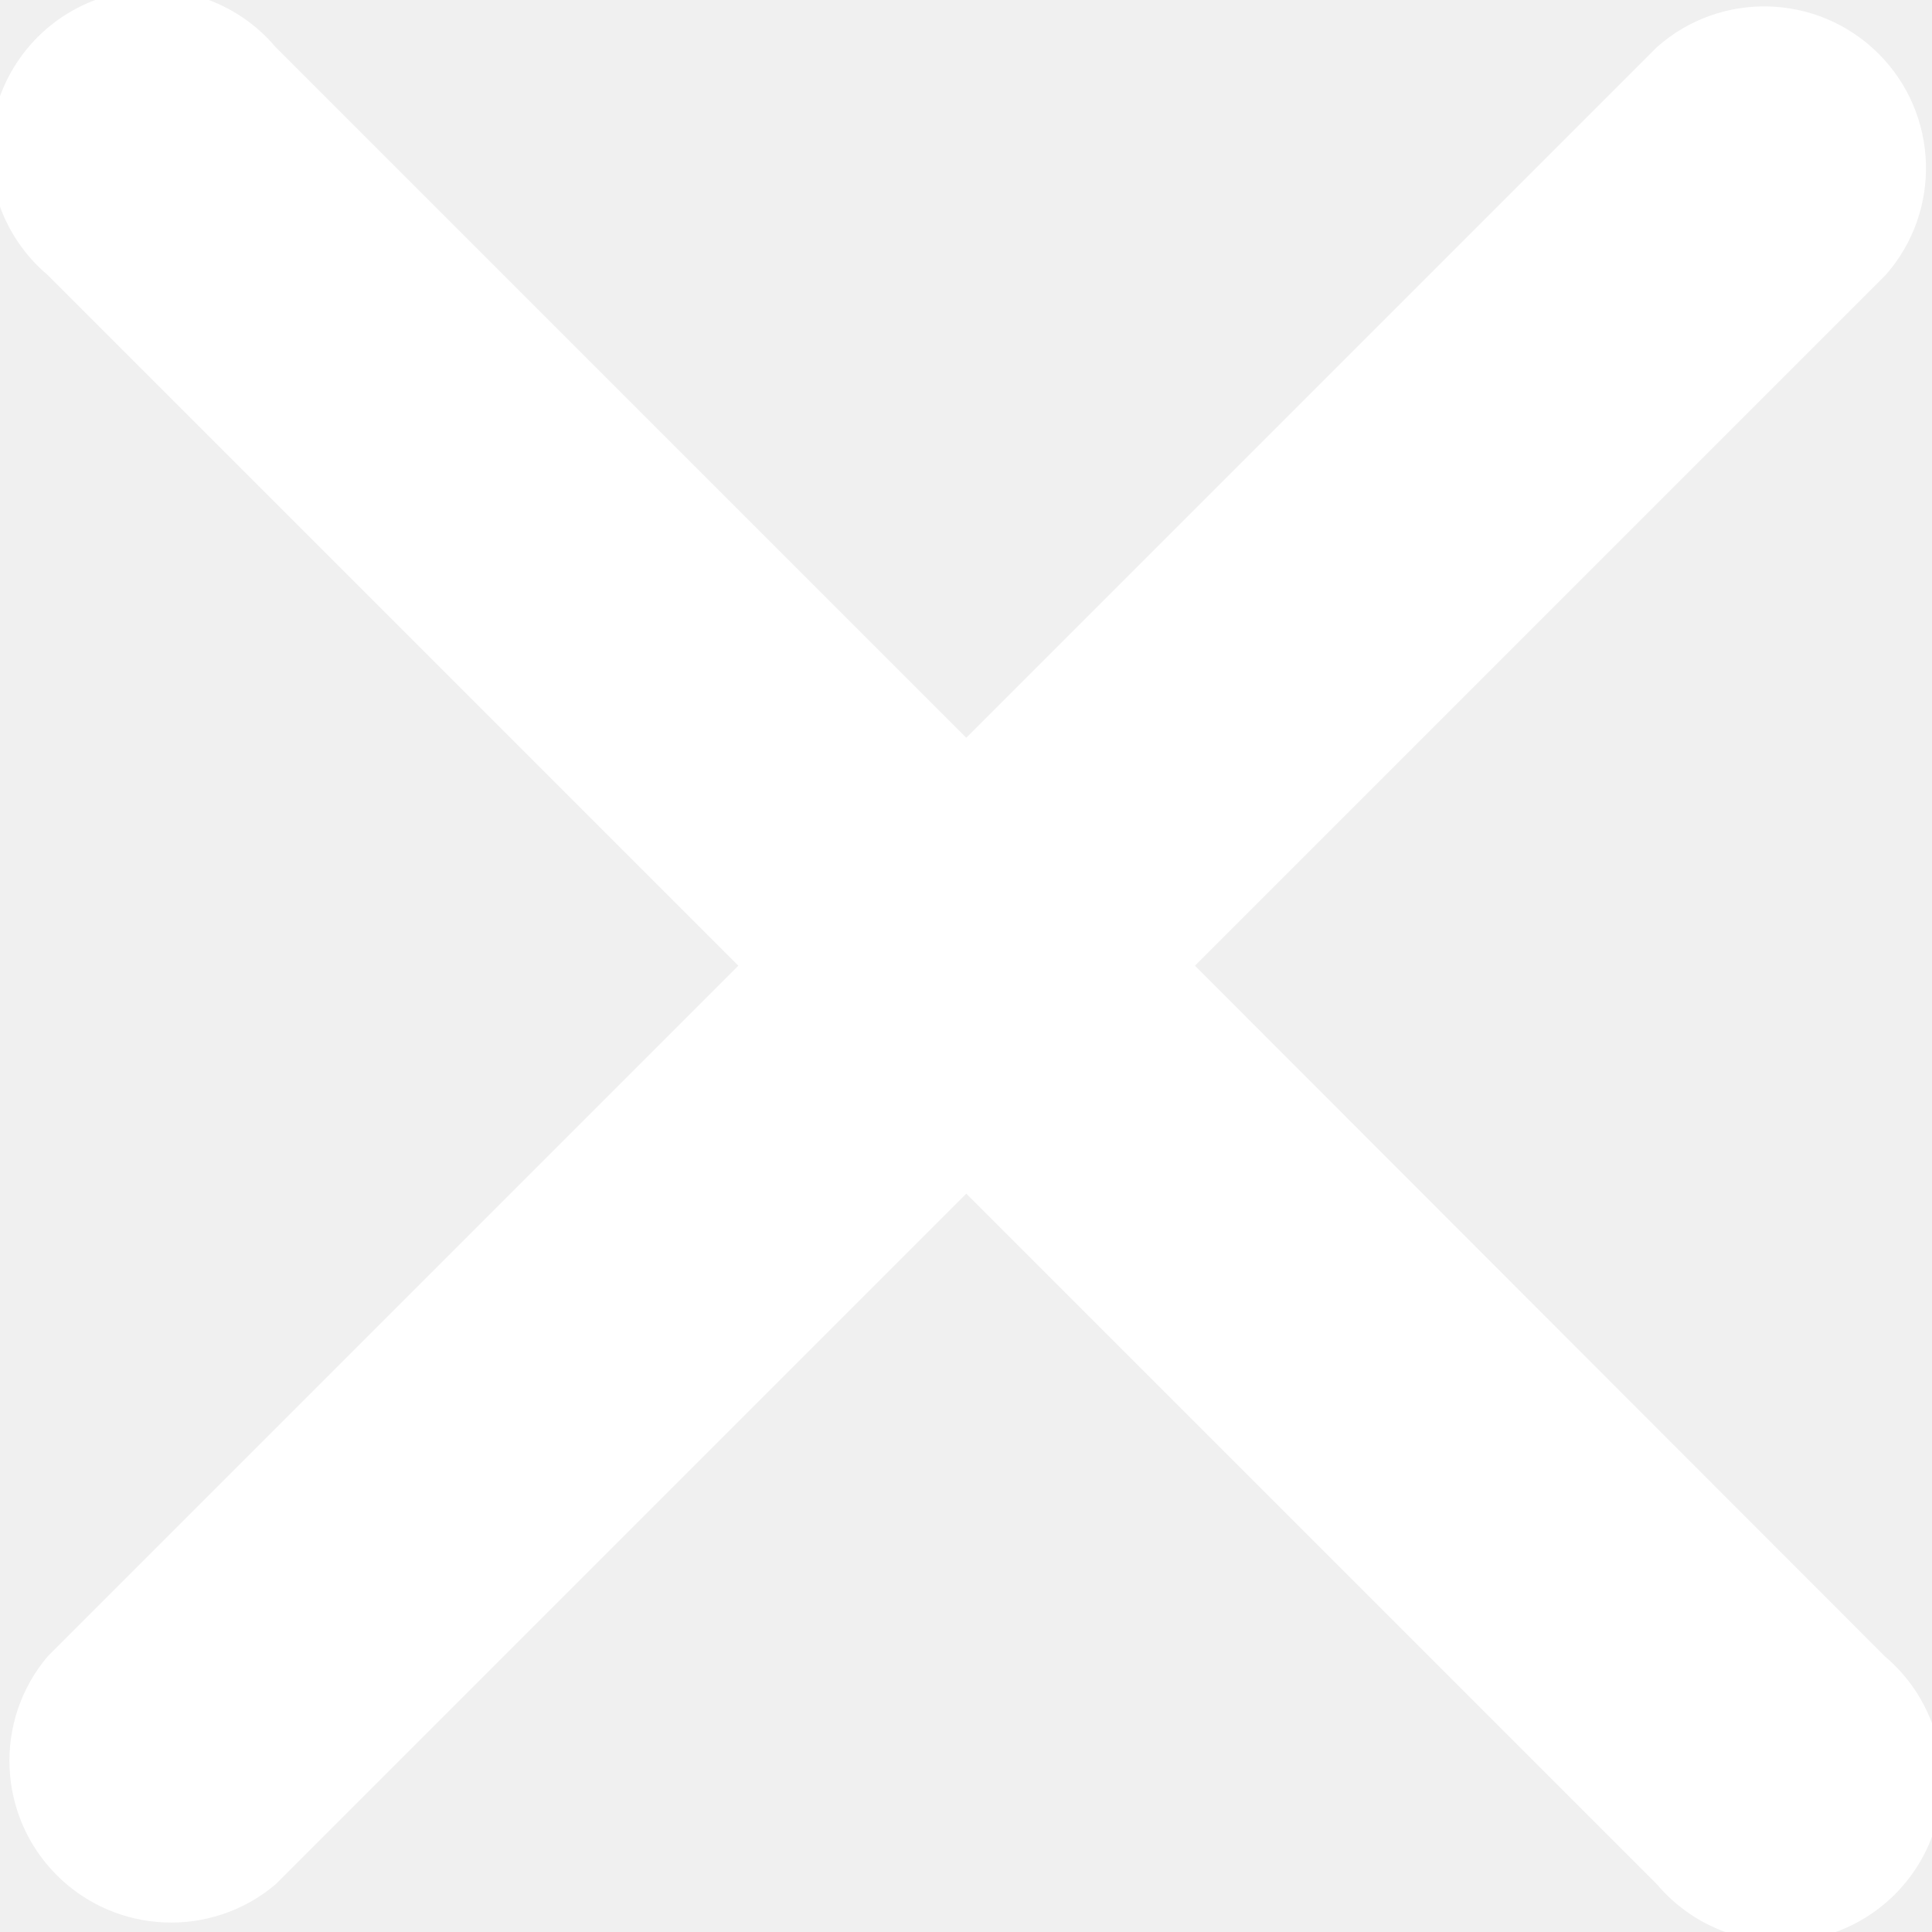
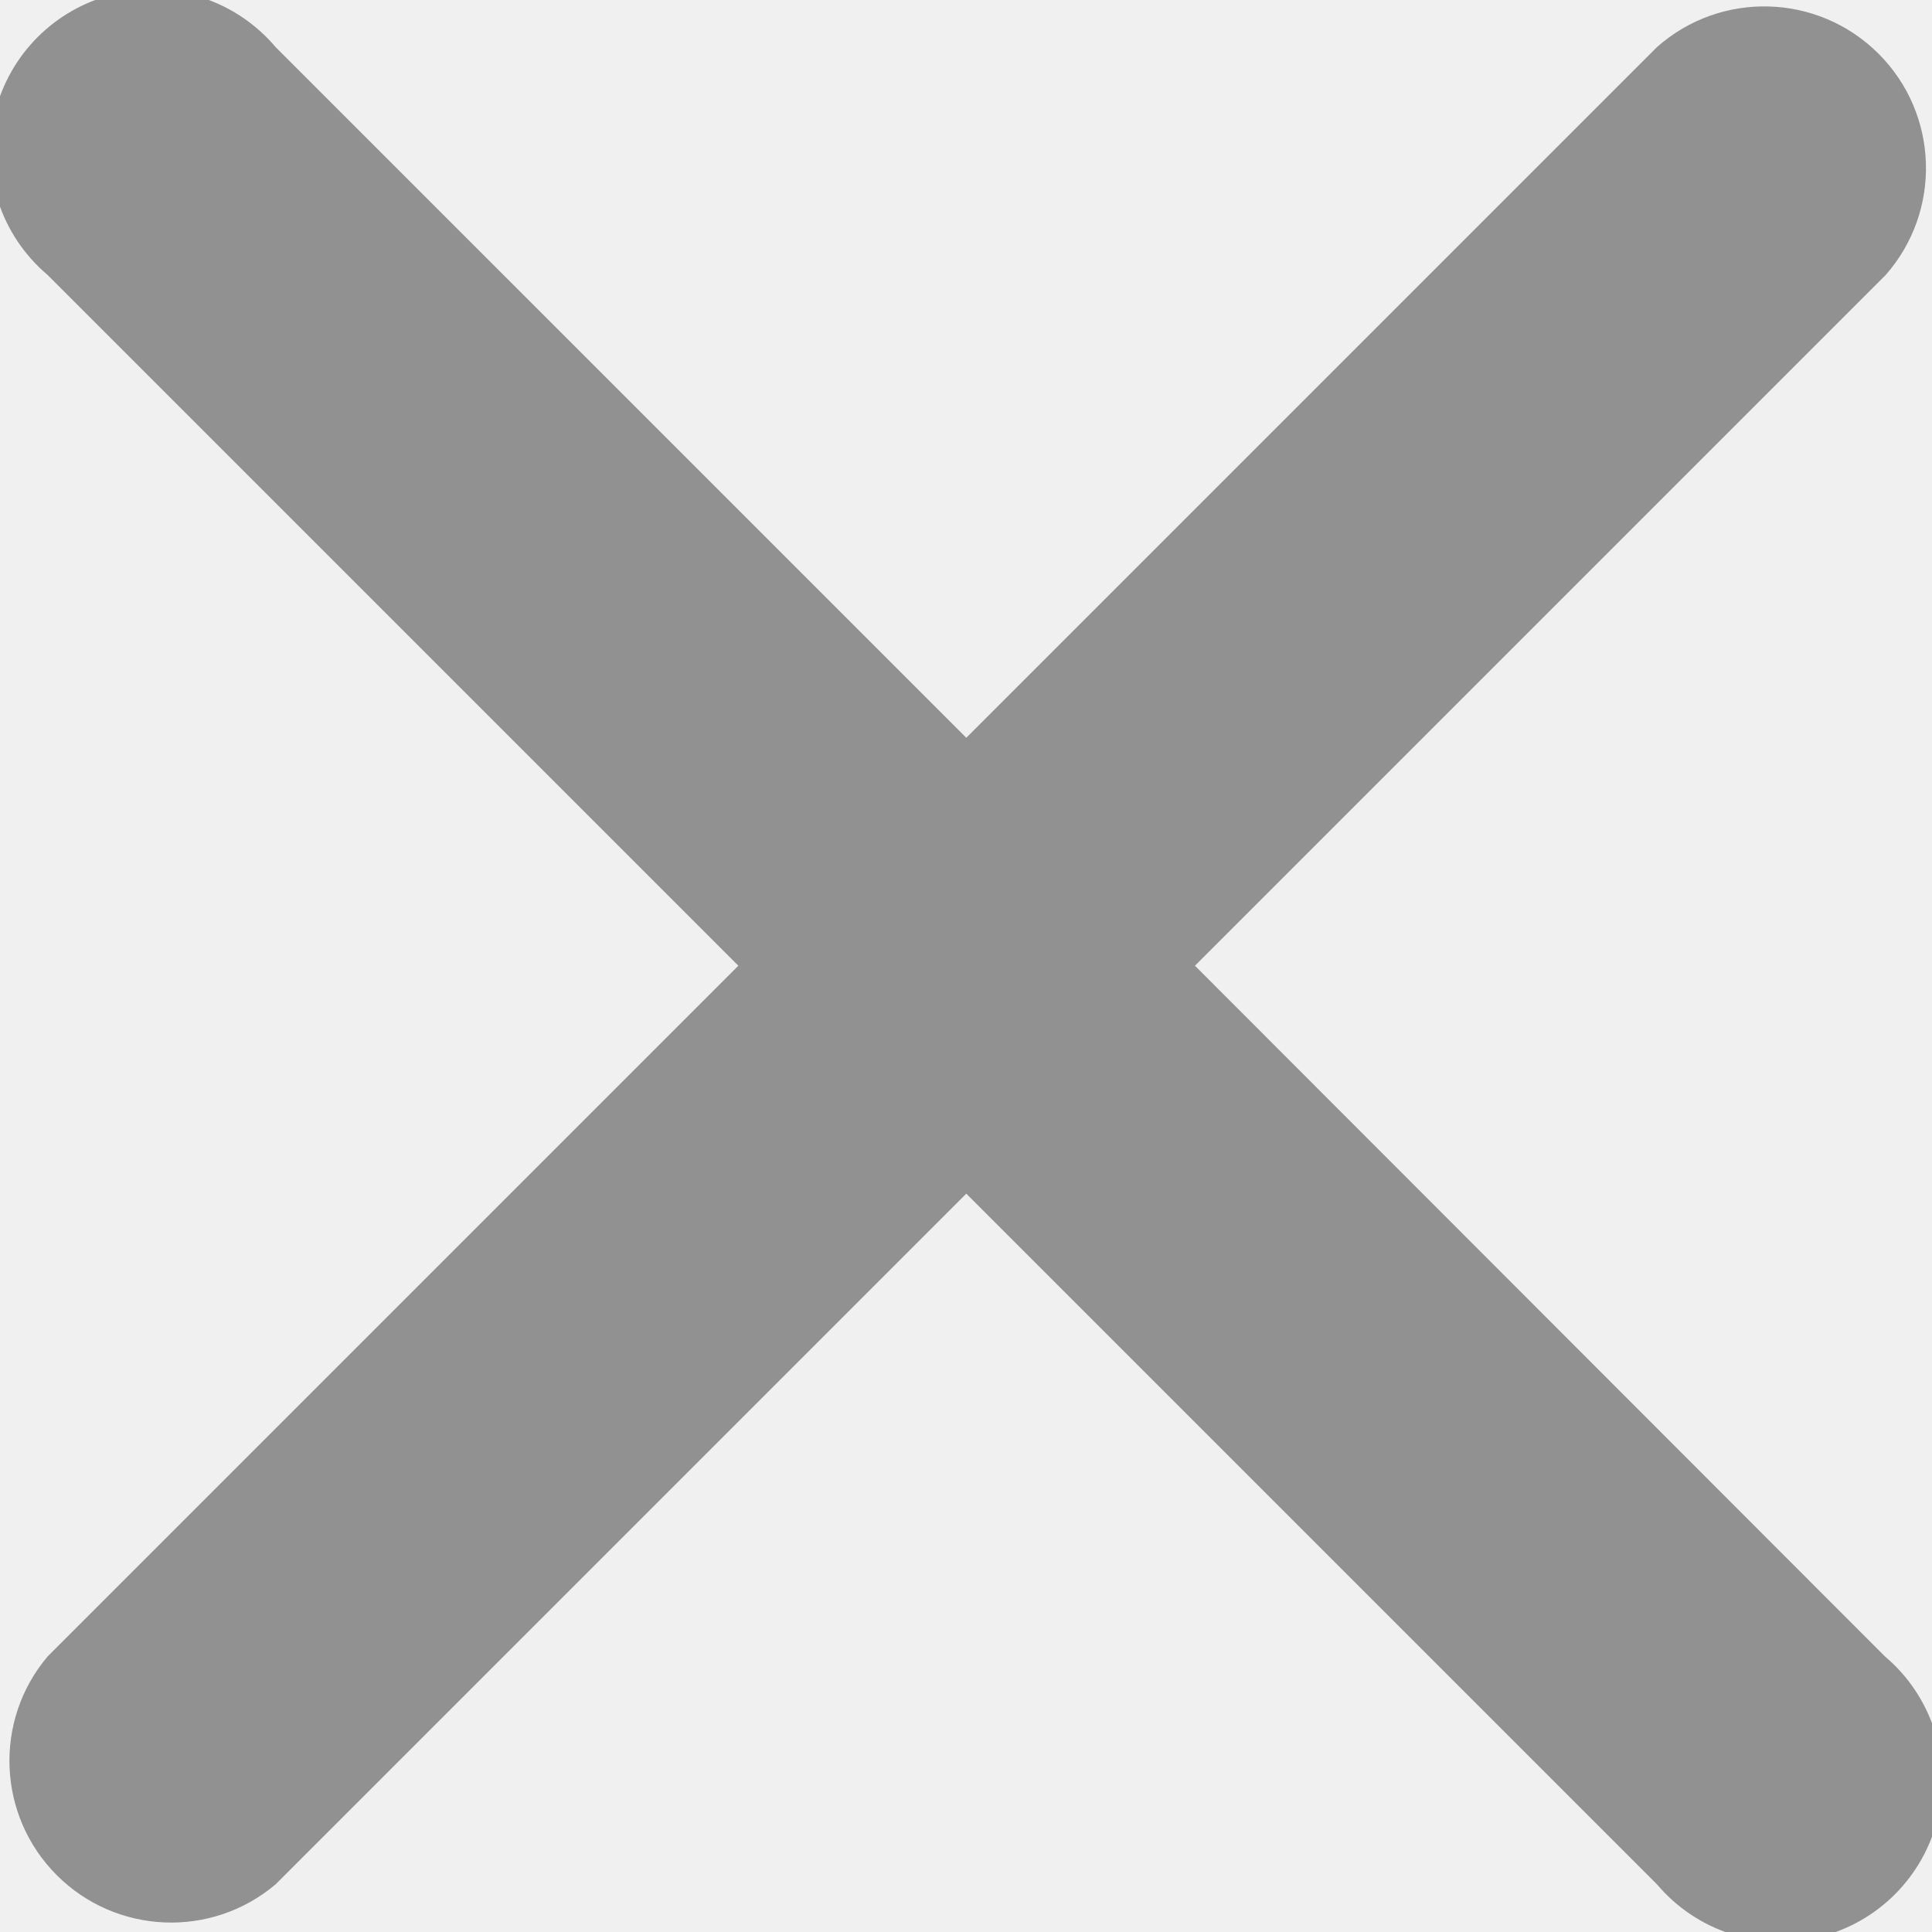
<svg xmlns="http://www.w3.org/2000/svg" width="13.426" height="13.423" viewBox="0 0 13.426 13.423">
-   <path id="Icon_ionic-ios-close" d="M19.589,18l4.8-4.8A1.124,1.124,0,0,0,22.8,11.616l-4.8,4.8-4.8-4.8A1.124,1.124,0,1,0,11.616,13.2l4.8,4.8-4.8,4.8A1.124,1.124,0,0,0,13.2,24.384l4.8-4.8,4.8,4.8A1.124,1.124,0,1,0,24.384,22.8Z" transform="translate(-11.285 -11.289)" fill="#fff" />
+   <path id="Icon_ionic-ios-close" d="M19.589,18l4.8-4.8A1.124,1.124,0,0,0,22.8,11.616l-4.8,4.8-4.8-4.8A1.124,1.124,0,1,0,11.616,13.2l4.8,4.8-4.8,4.8A1.124,1.124,0,0,0,13.2,24.384l4.8-4.8,4.8,4.8A1.124,1.124,0,1,0,24.384,22.8Z" transform="translate(-11.285 -11.289)" fill="#919191" />
</svg>
